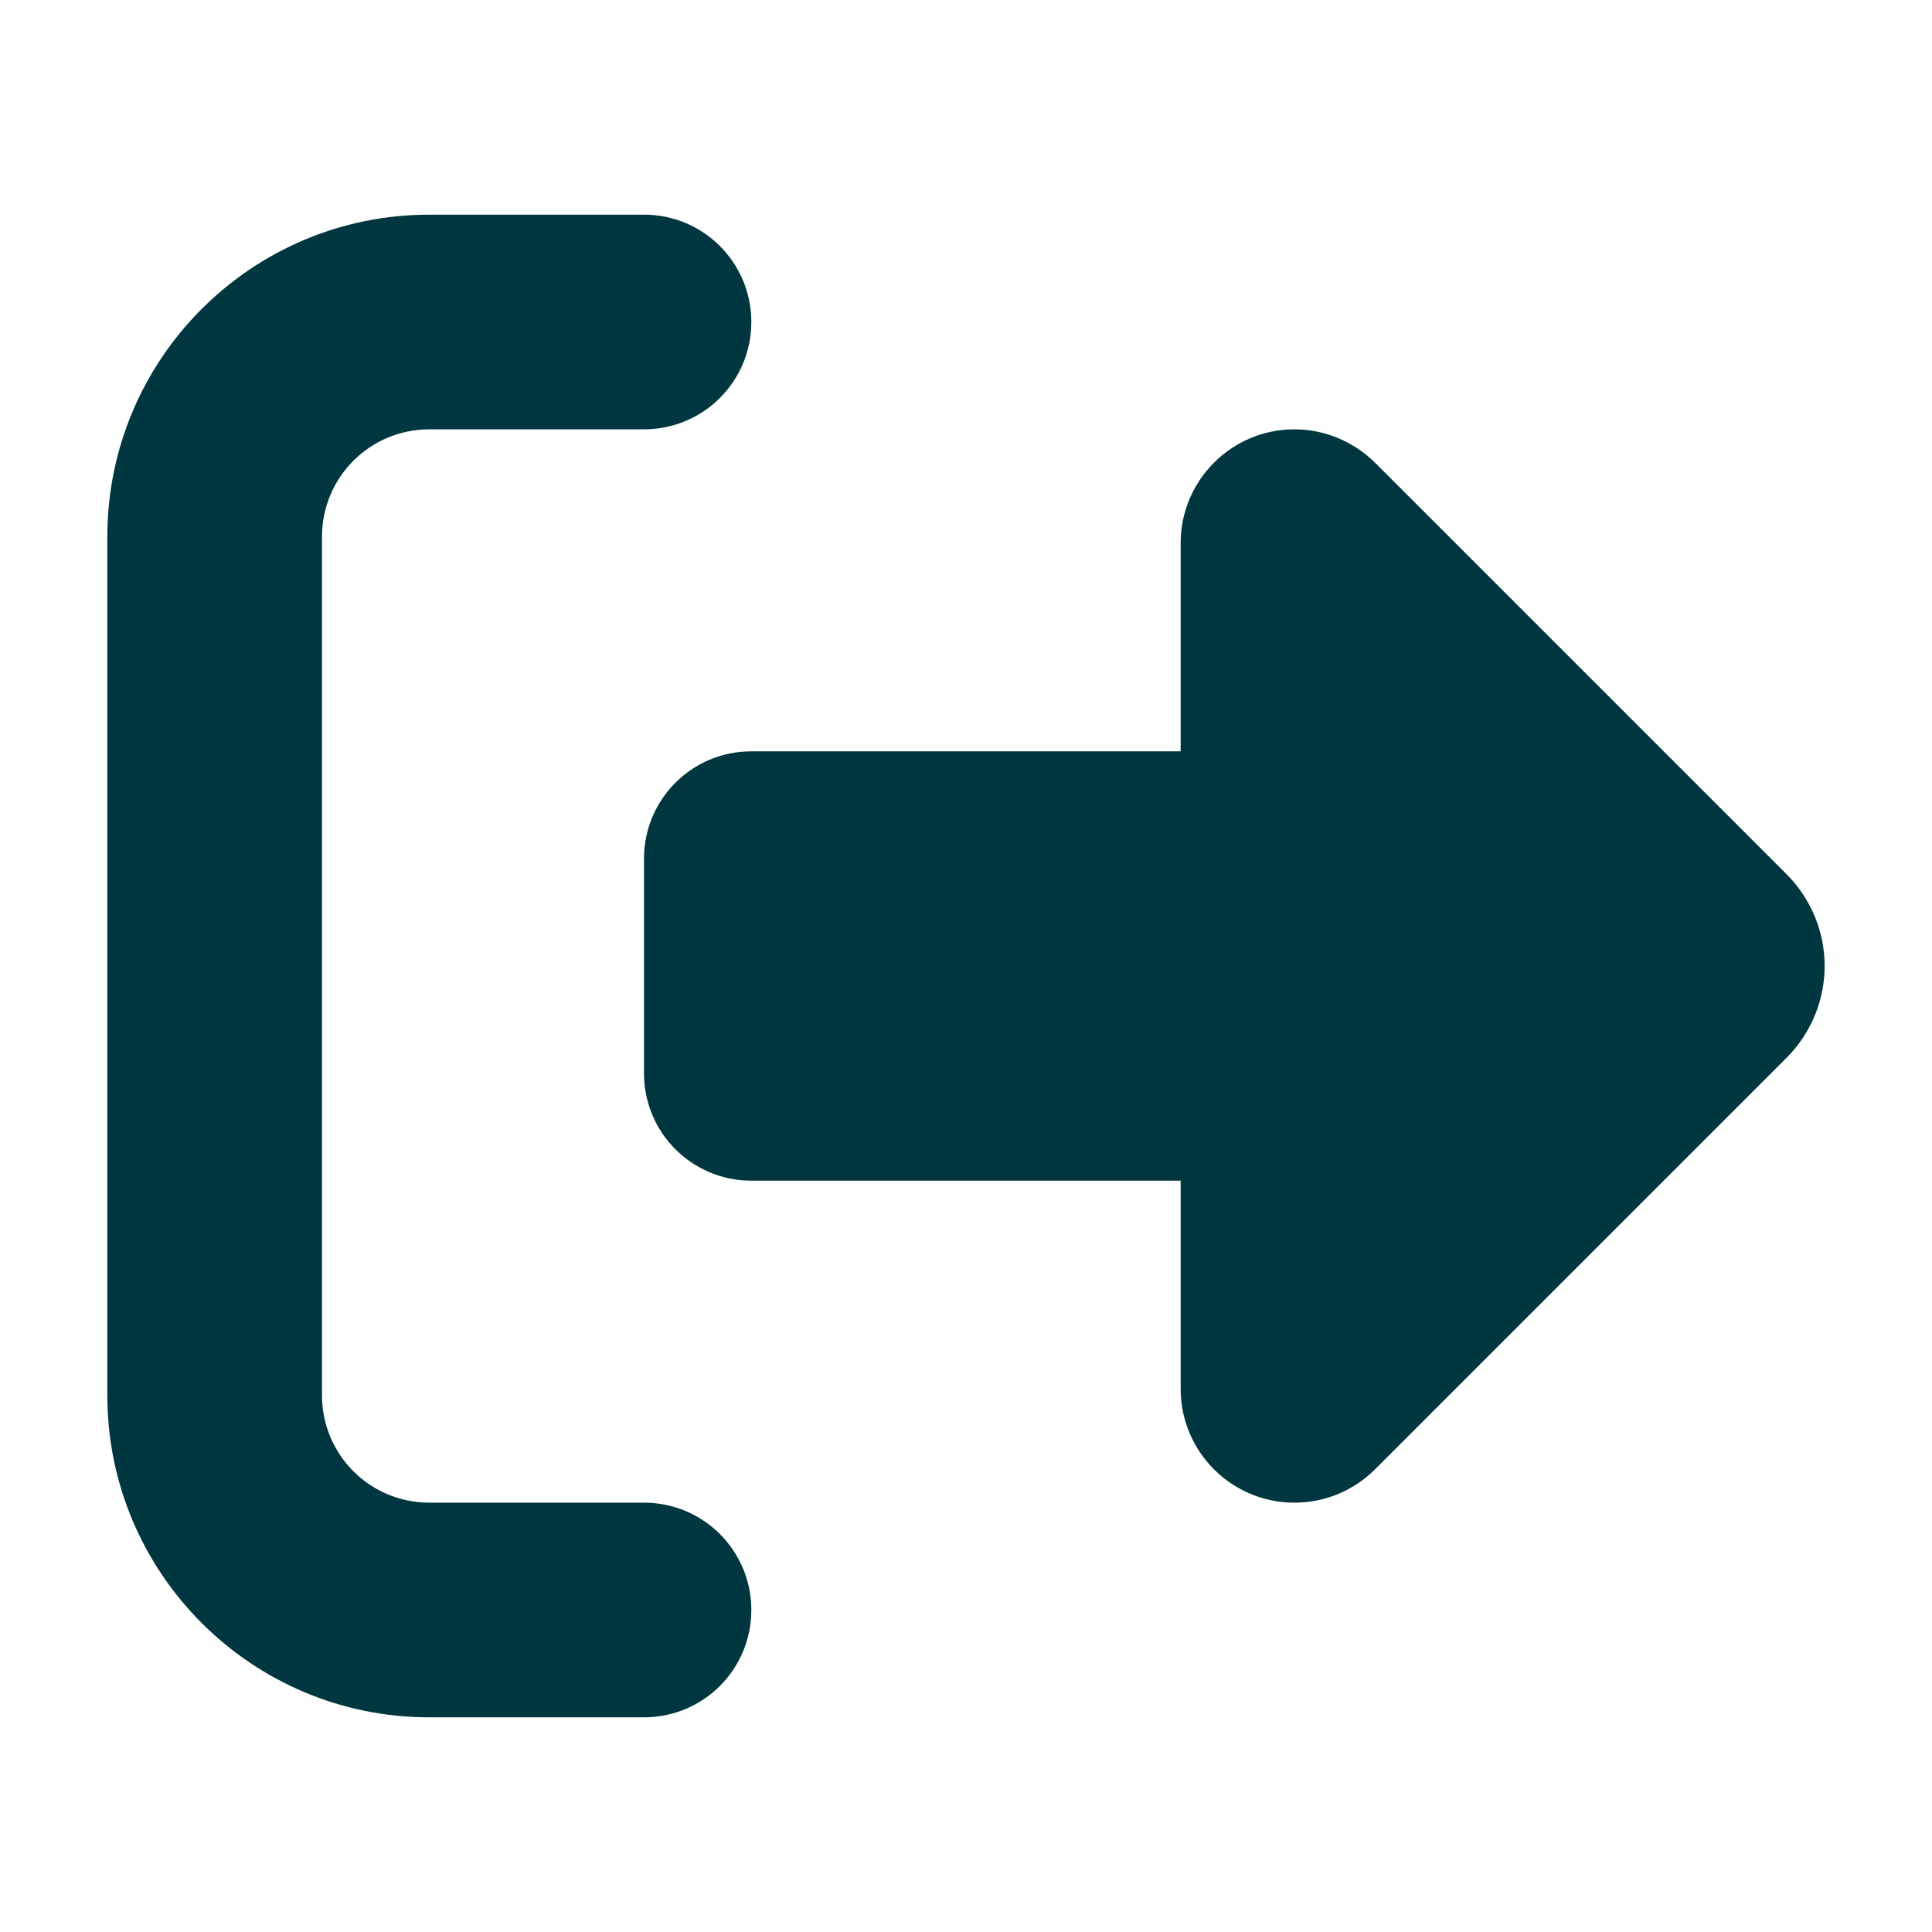
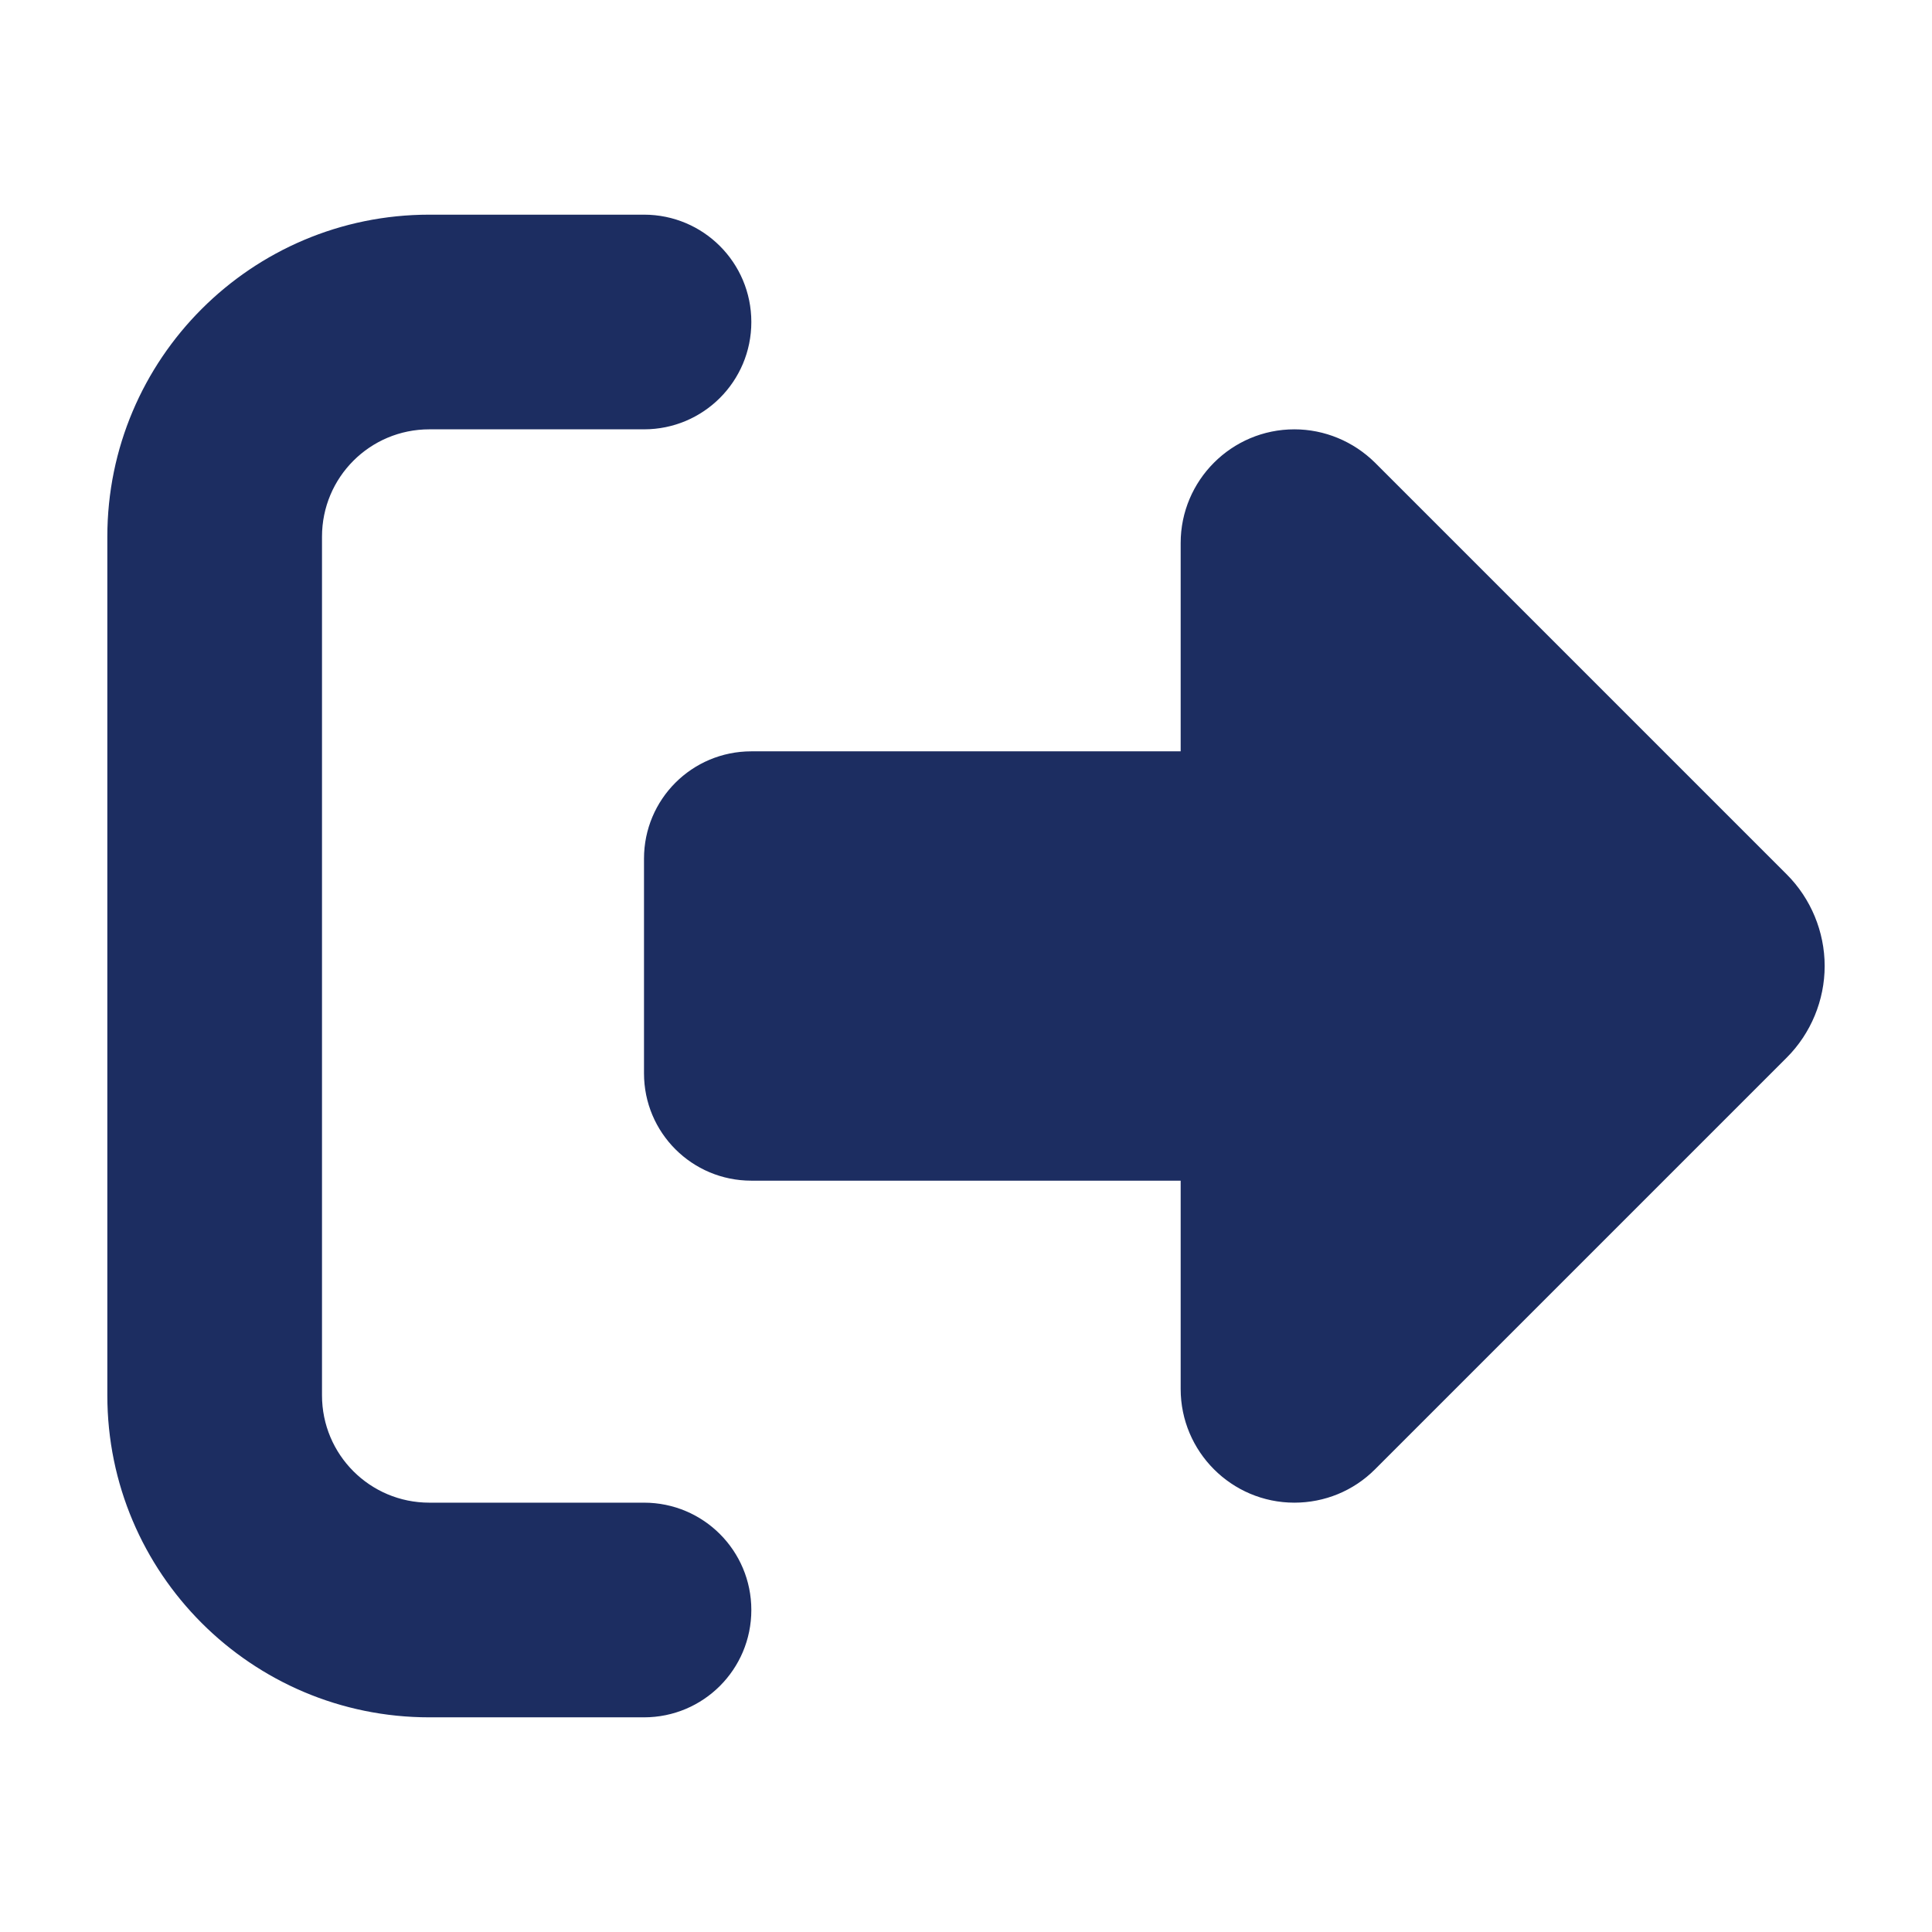
- <svg xmlns="http://www.w3.org/2000/svg" width="96" height="96" viewBox="-32 -32 576 576" fill="#00363f">
+ <svg xmlns="http://www.w3.org/2000/svg" width="96" height="96" viewBox="-32 -32 576 576" fill="#1c2d61">
  <path d="M377.9 105.9L500.7 228.7c7.2 7.2 11.3 17.1 11.3 27.3s-4.1 20.1-11.3 27.3L377.9 406.1c-6.4 6.4-15 9.9-24 9.9c-18.7 0-33.9-15.2-33.9-33.9l0-62.1-128 0c-17.7 0-32-14.3-32-32l0-64c0-17.7 14.3-32 32-32l128 0 0-62.1c0-18.7 15.2-33.9 33.9-33.9c9 0 17.6 3.6 24 9.9zM160 96L96 96c-17.7 0-32 14.3-32 32l0 256c0 17.7 14.3 32 32 32l64 0c17.7 0 32 14.3 32 32s-14.3 32-32 32l-64 0c-53 0-96-43-96-96L0 128C0 75 43 32 96 32l64 0c17.7 0 32 14.3 32 32s-14.3 32-32 32z" />
</svg>
